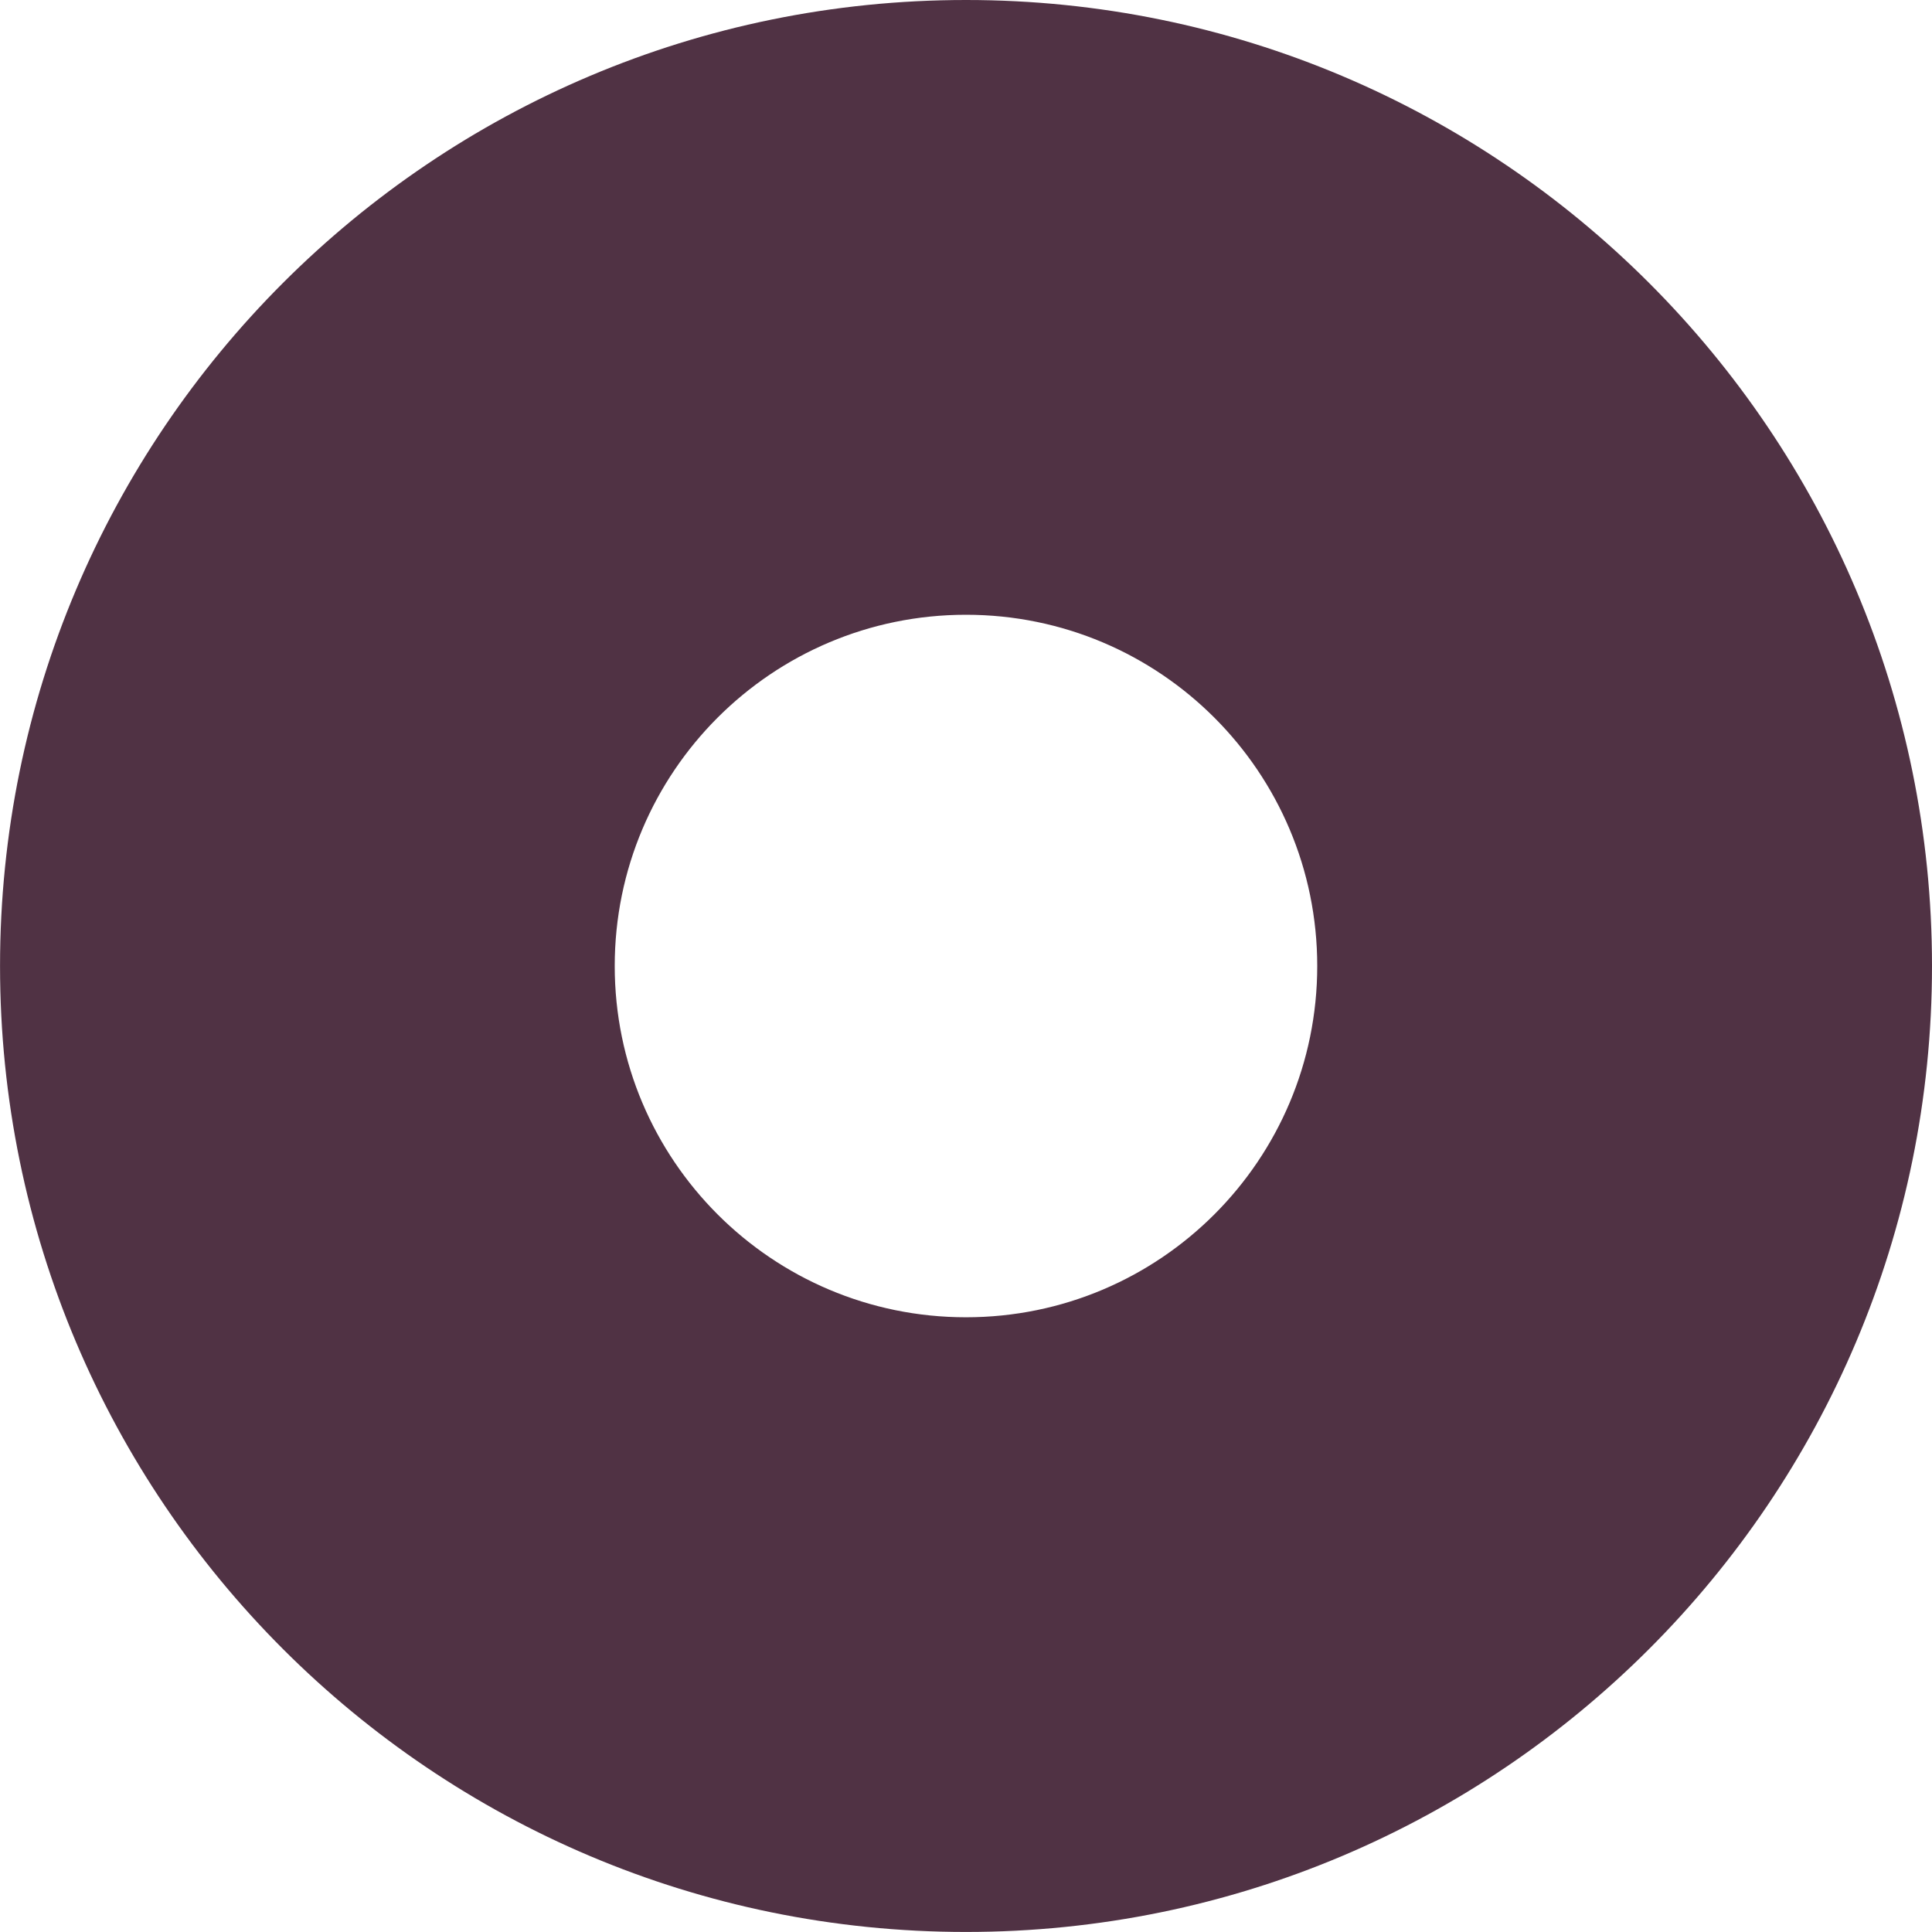
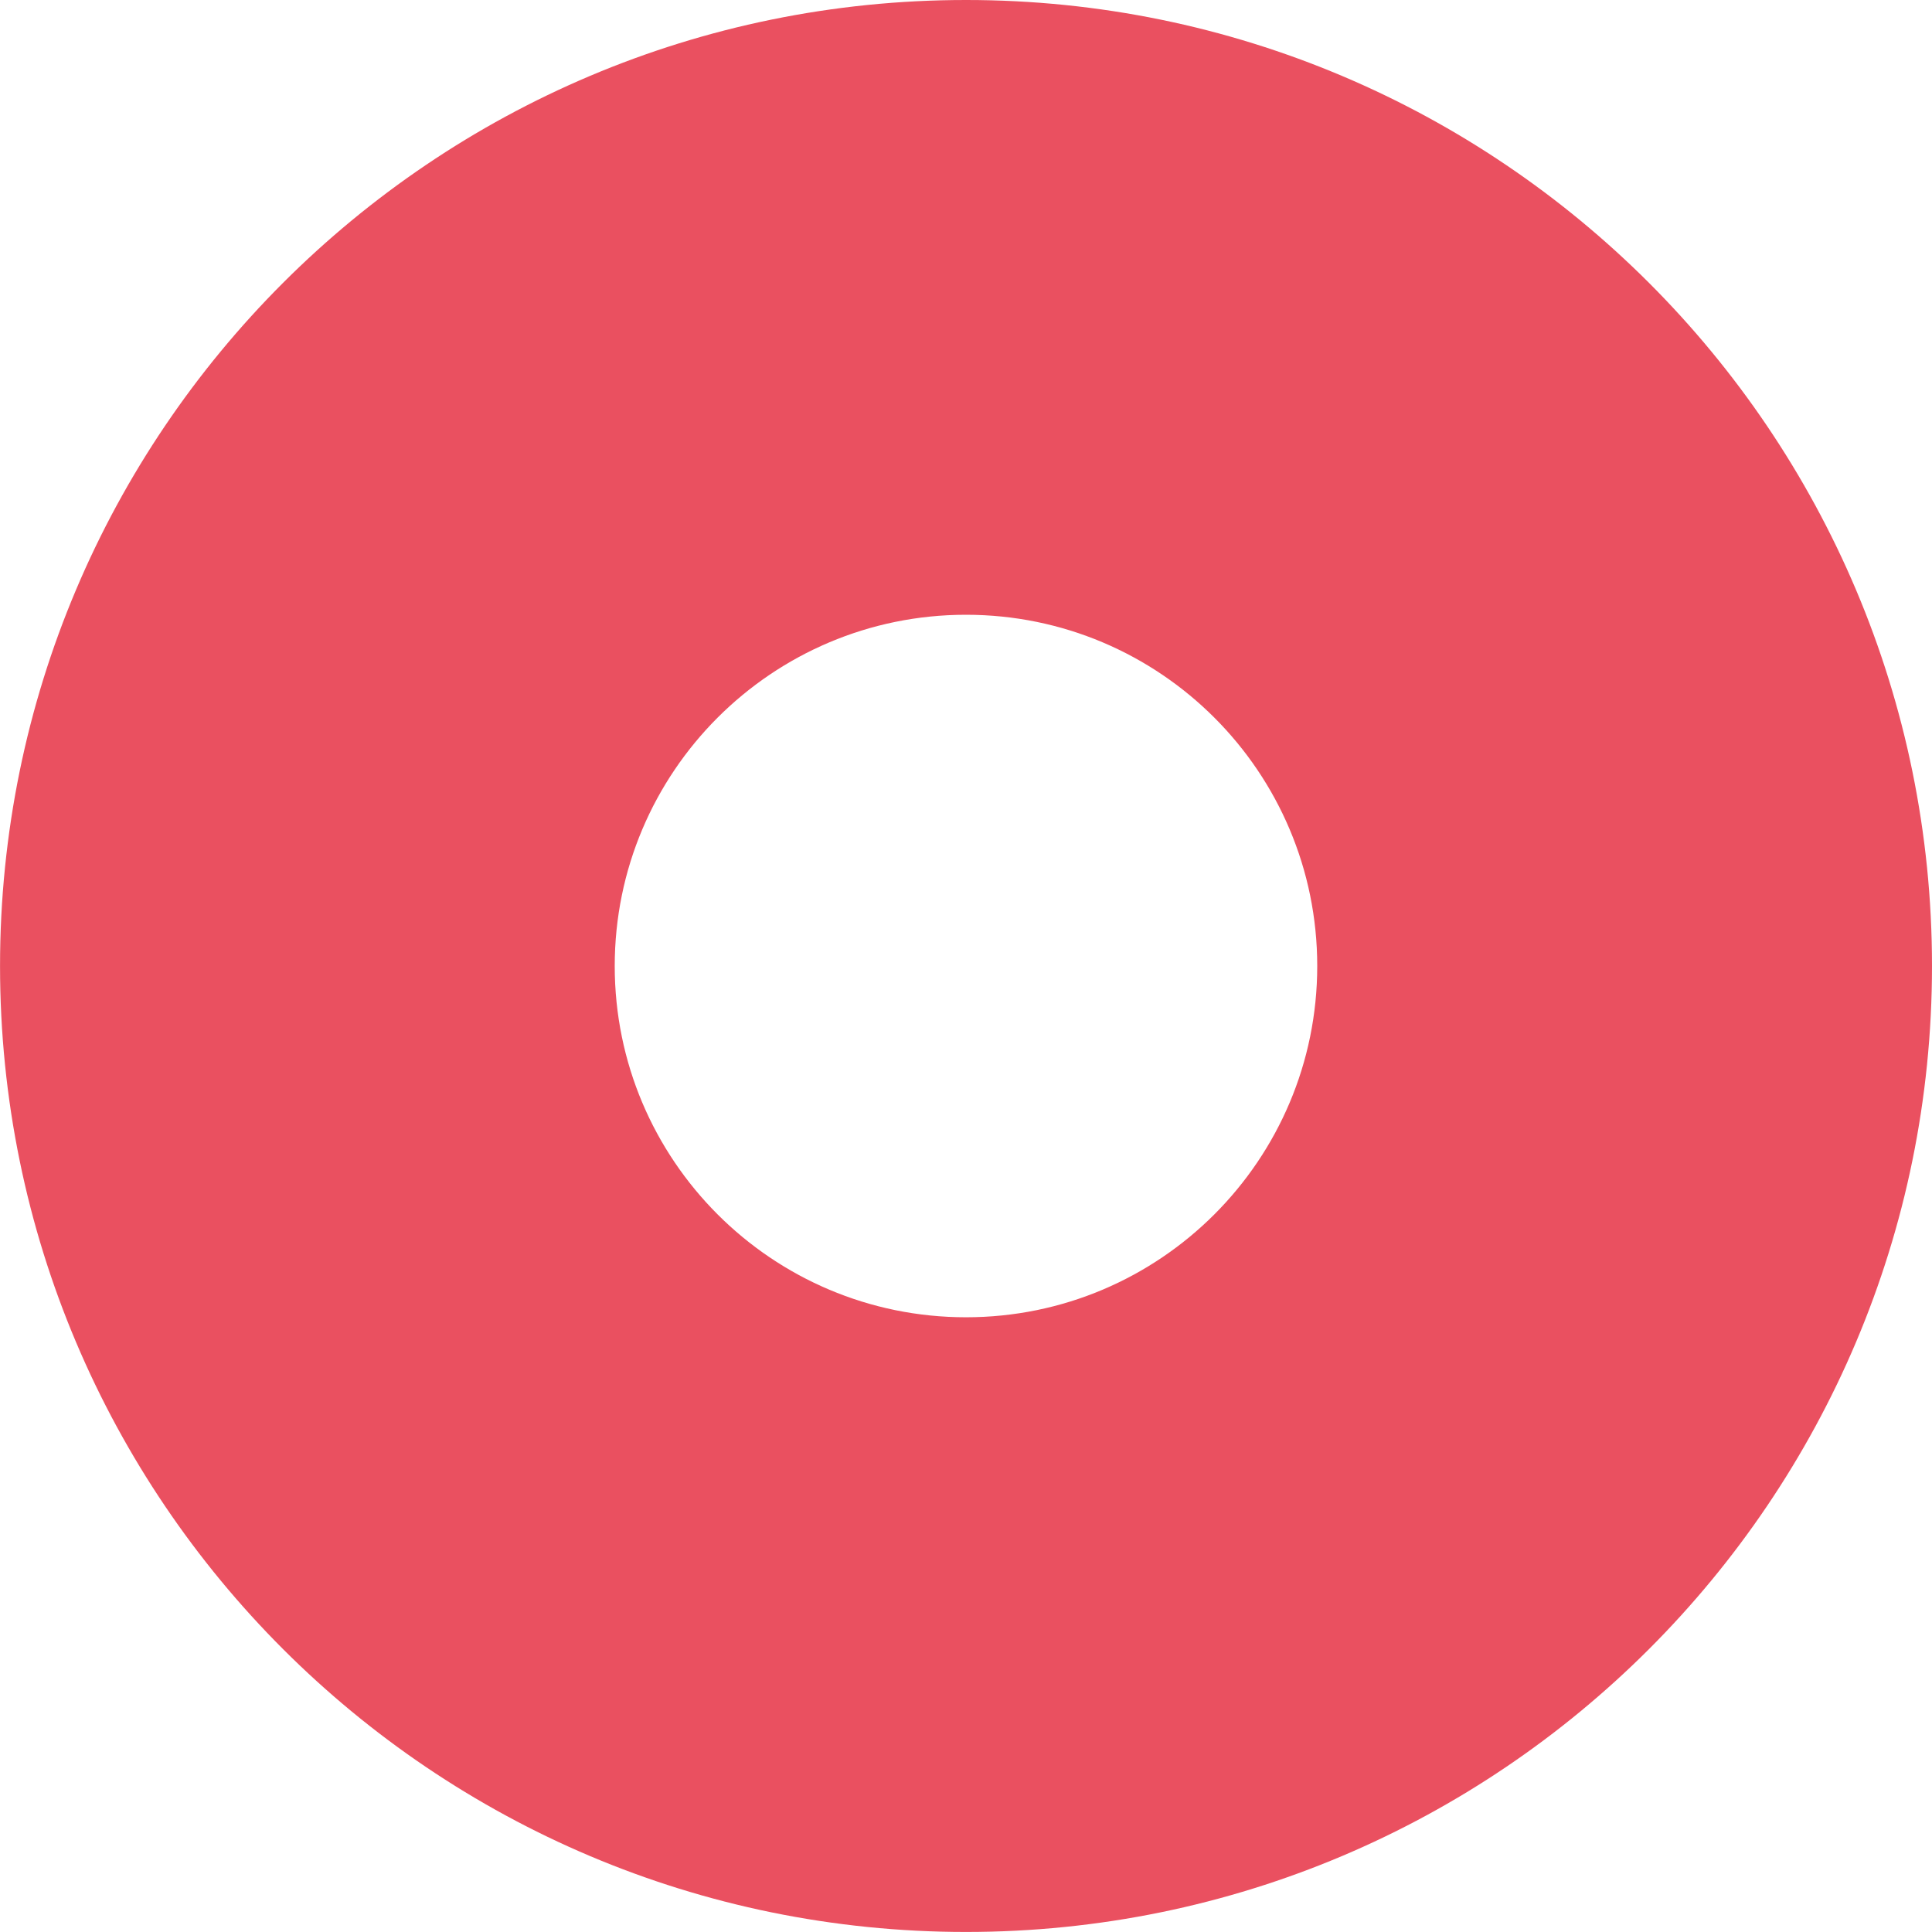
<svg xmlns="http://www.w3.org/2000/svg" width="50.729" height="50.729" viewBox="0 0 50.729 50.729">
  <g id="PLACE" transform="translate(25.364 25.364)">
-     <path id="PLACE-2" data-name="PLACE" d="M25.364,0A25.364,25.364,0,1,0,50.729,25.364,25.364,25.364,0,0,0,25.364,0Zm0,34.588a9.223,9.223,0,1,1,9.223-9.223A9.223,9.223,0,0,1,25.364,34.588Z" transform="translate(-25.364 -25.364)" fill="#503244" />
+     <path id="PLACE-2" data-name="PLACE" d="M25.364,0A25.364,25.364,0,1,0,50.729,25.364,25.364,25.364,0,0,0,25.364,0Zm0,34.588a9.223,9.223,0,1,1,9.223-9.223A9.223,9.223,0,0,1,25.364,34.588Z" transform="translate(-25.364 -25.364)" fill="#EA5060" />
  </g>
</svg>
